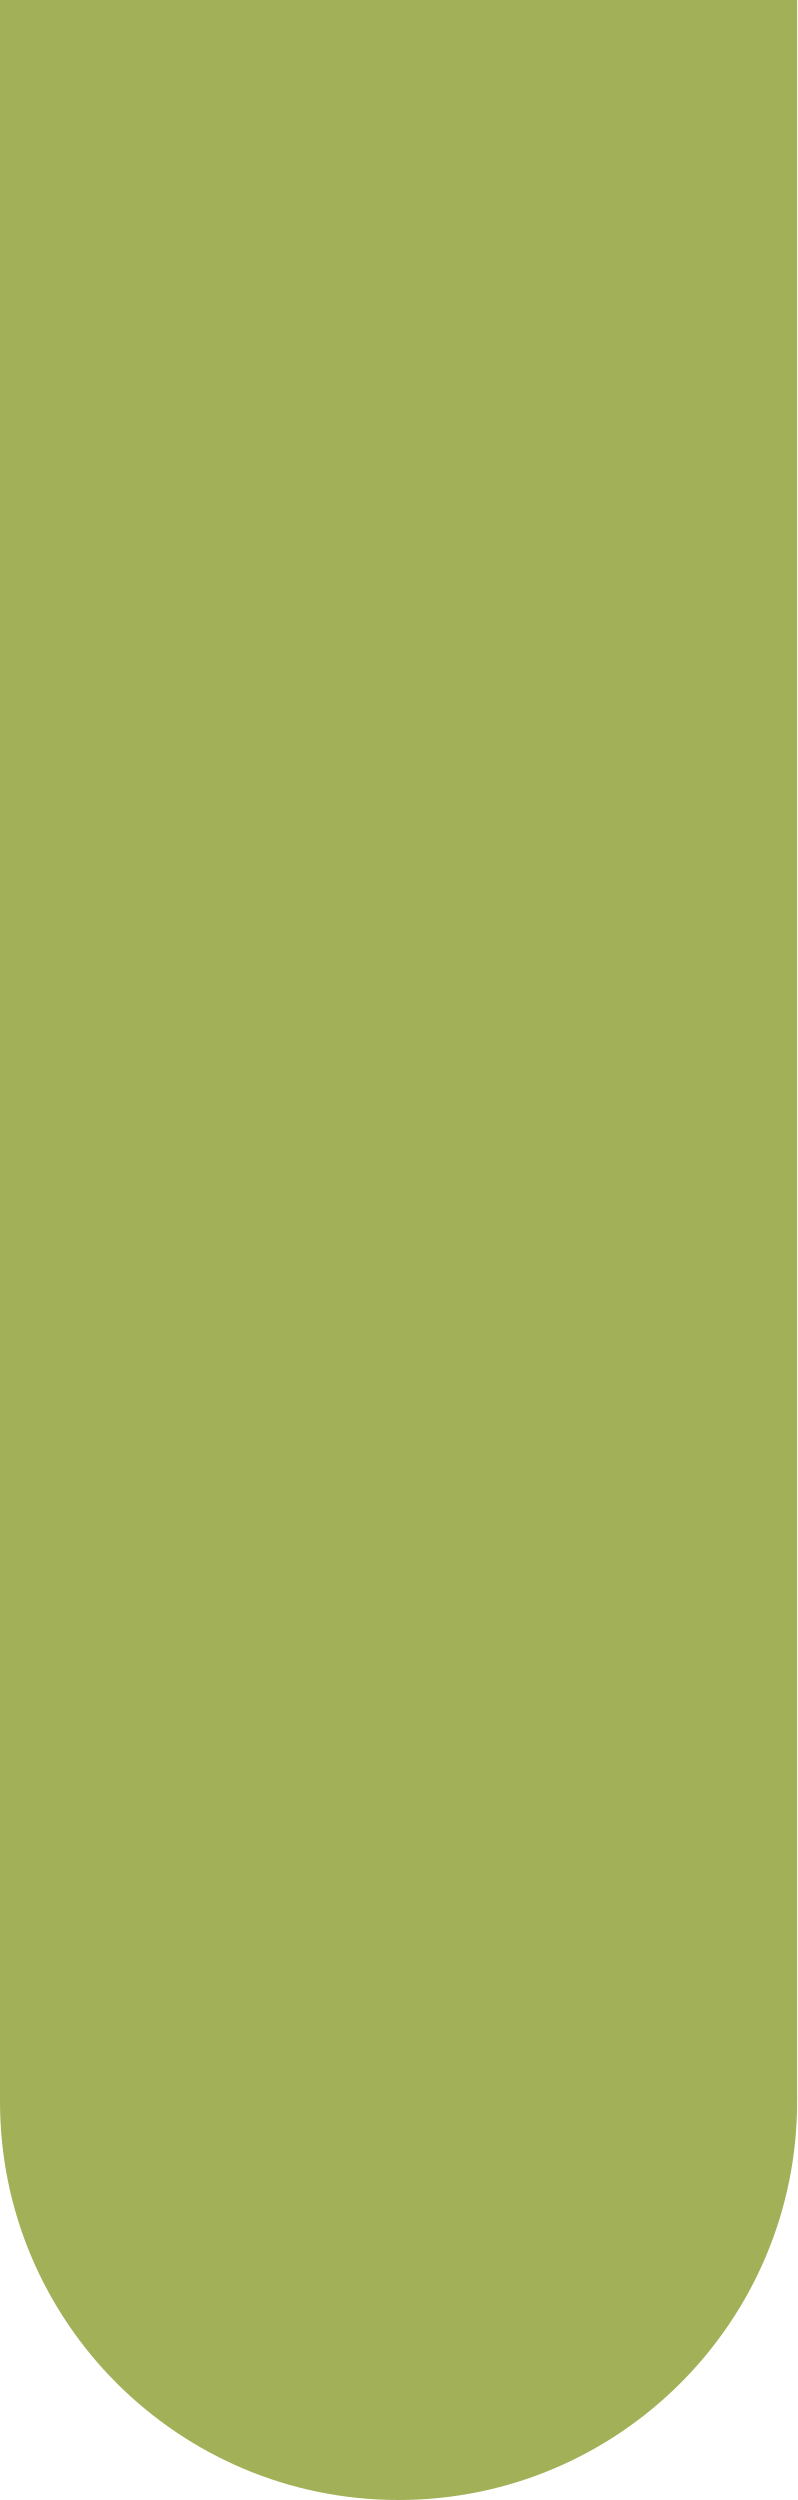
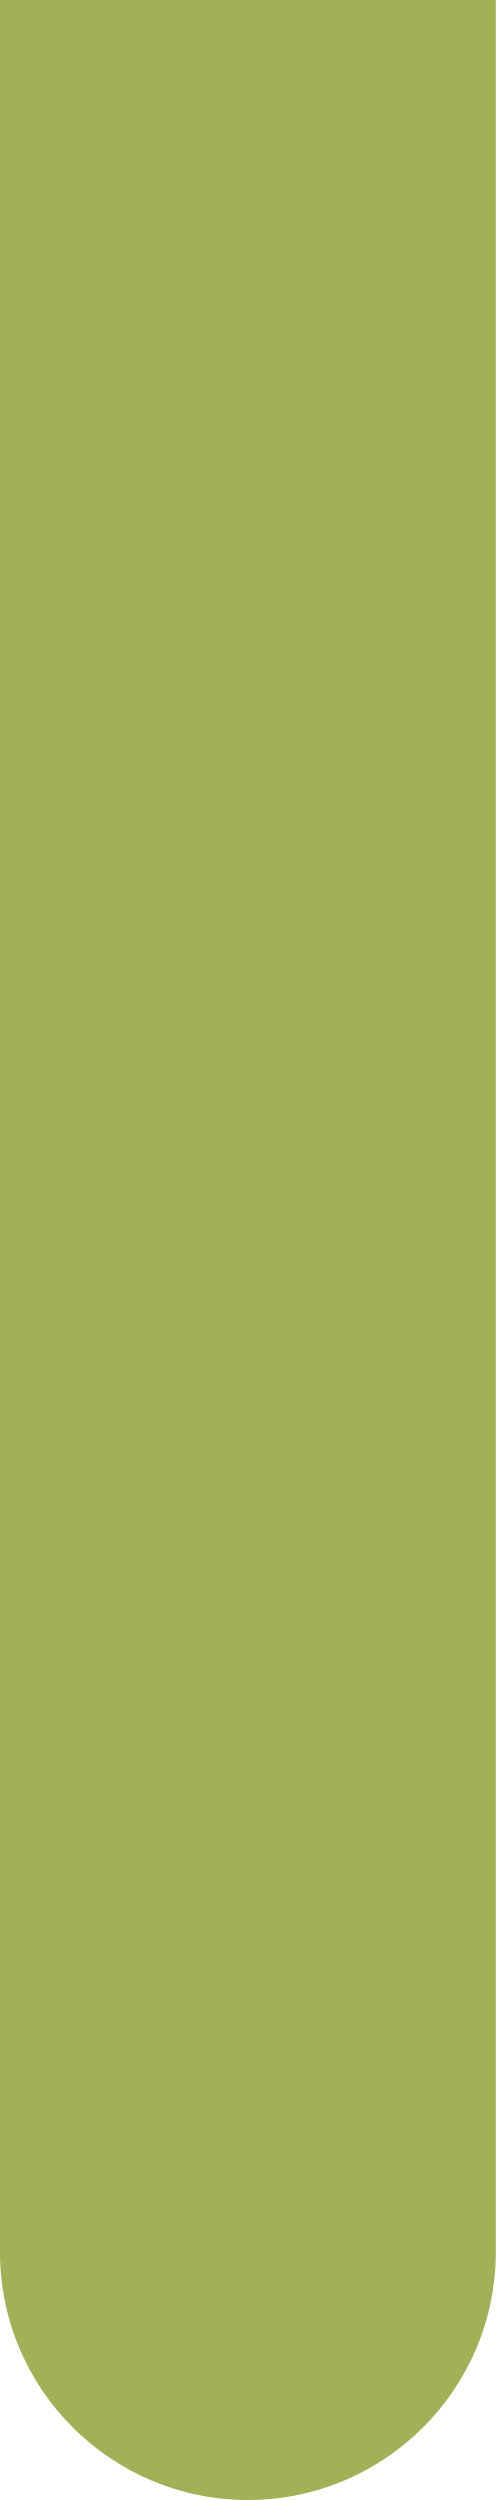
- <svg xmlns="http://www.w3.org/2000/svg" id="Capa_2" data-name="Capa 2" viewBox="0 0 90 282.26">
+ <svg xmlns="http://www.w3.org/2000/svg" id="Capa_2" data-name="Capa 2" viewBox="0 0 64.18 323.62">
  <defs>
    <style>
      .cls-1 {
        fill: #a2b058;
      }
    </style>
  </defs>
  <g id="Capa_1-2" data-name="Capa 1">
-     <path class="cls-1" d="M0,0v237.26c0,24.85,20.15,45,45,45s45-20.15,45-45V0H0Z" />
+     <path class="cls-1" d="M0,0h64.18v291.53c0,17.71-14.38,32.09-32.09,32.09h0C14.38,323.62,0,309.24,0,291.53V0H0Z" />
  </g>
</svg>
